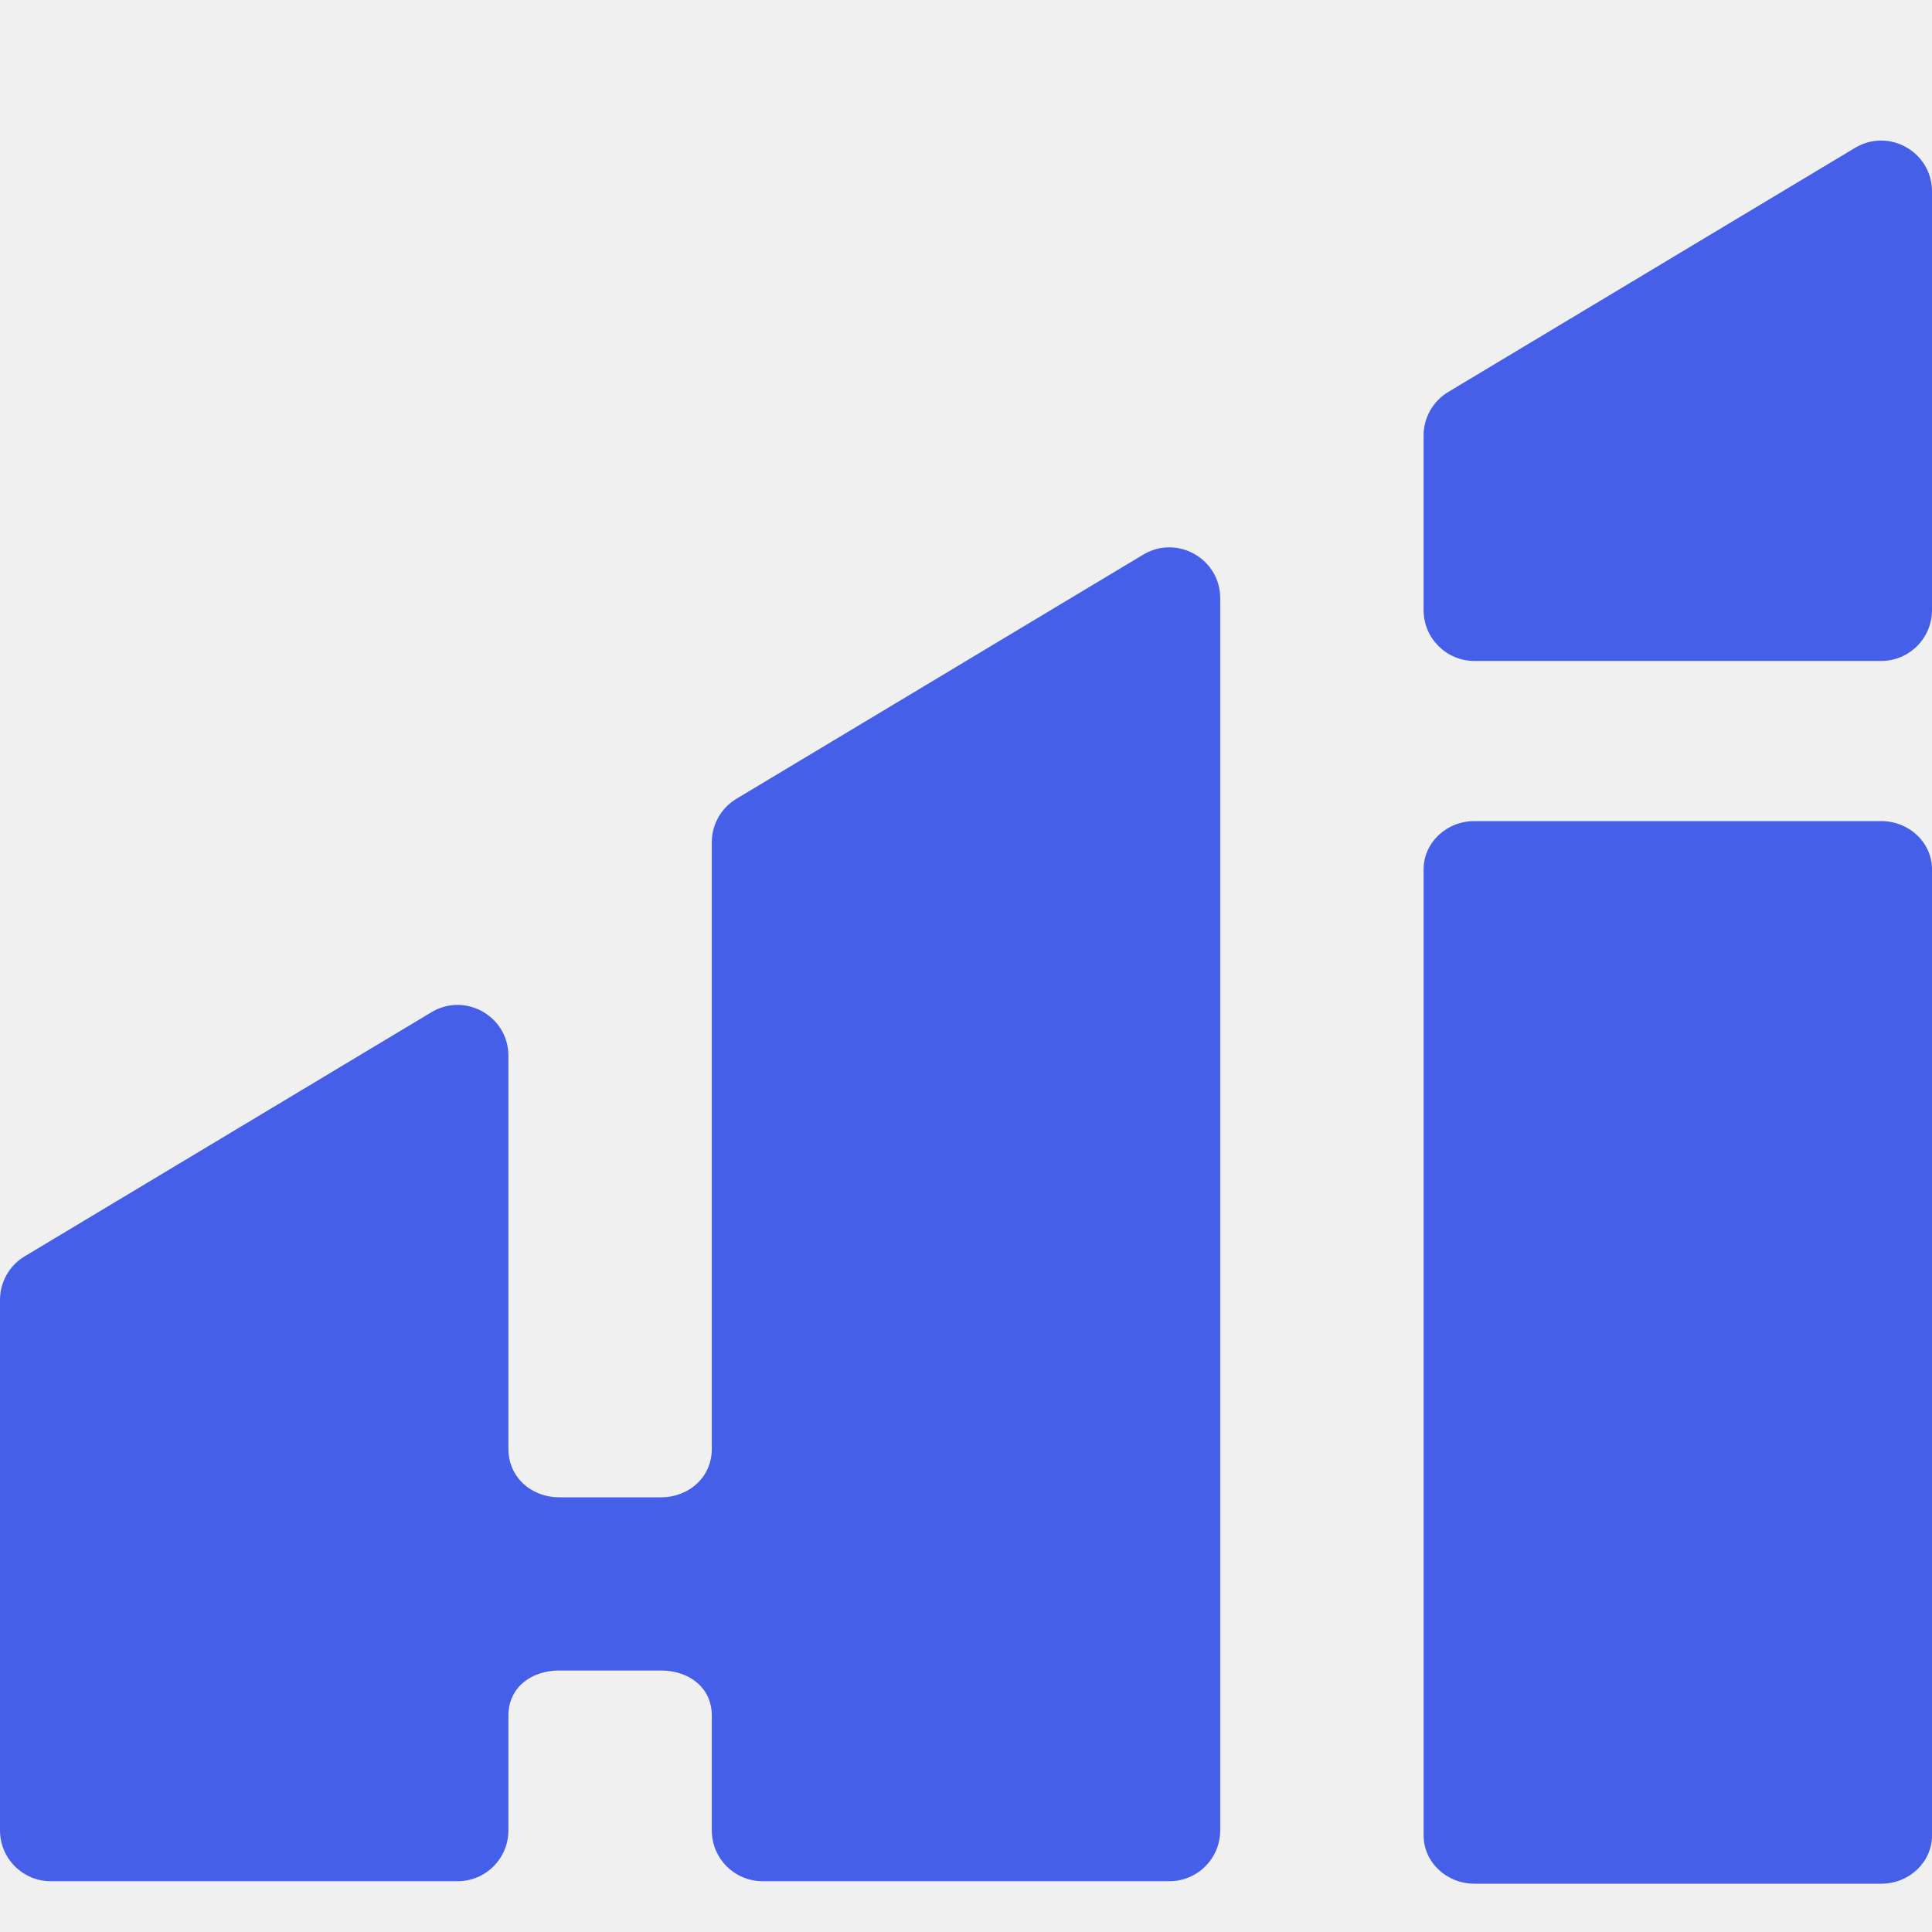
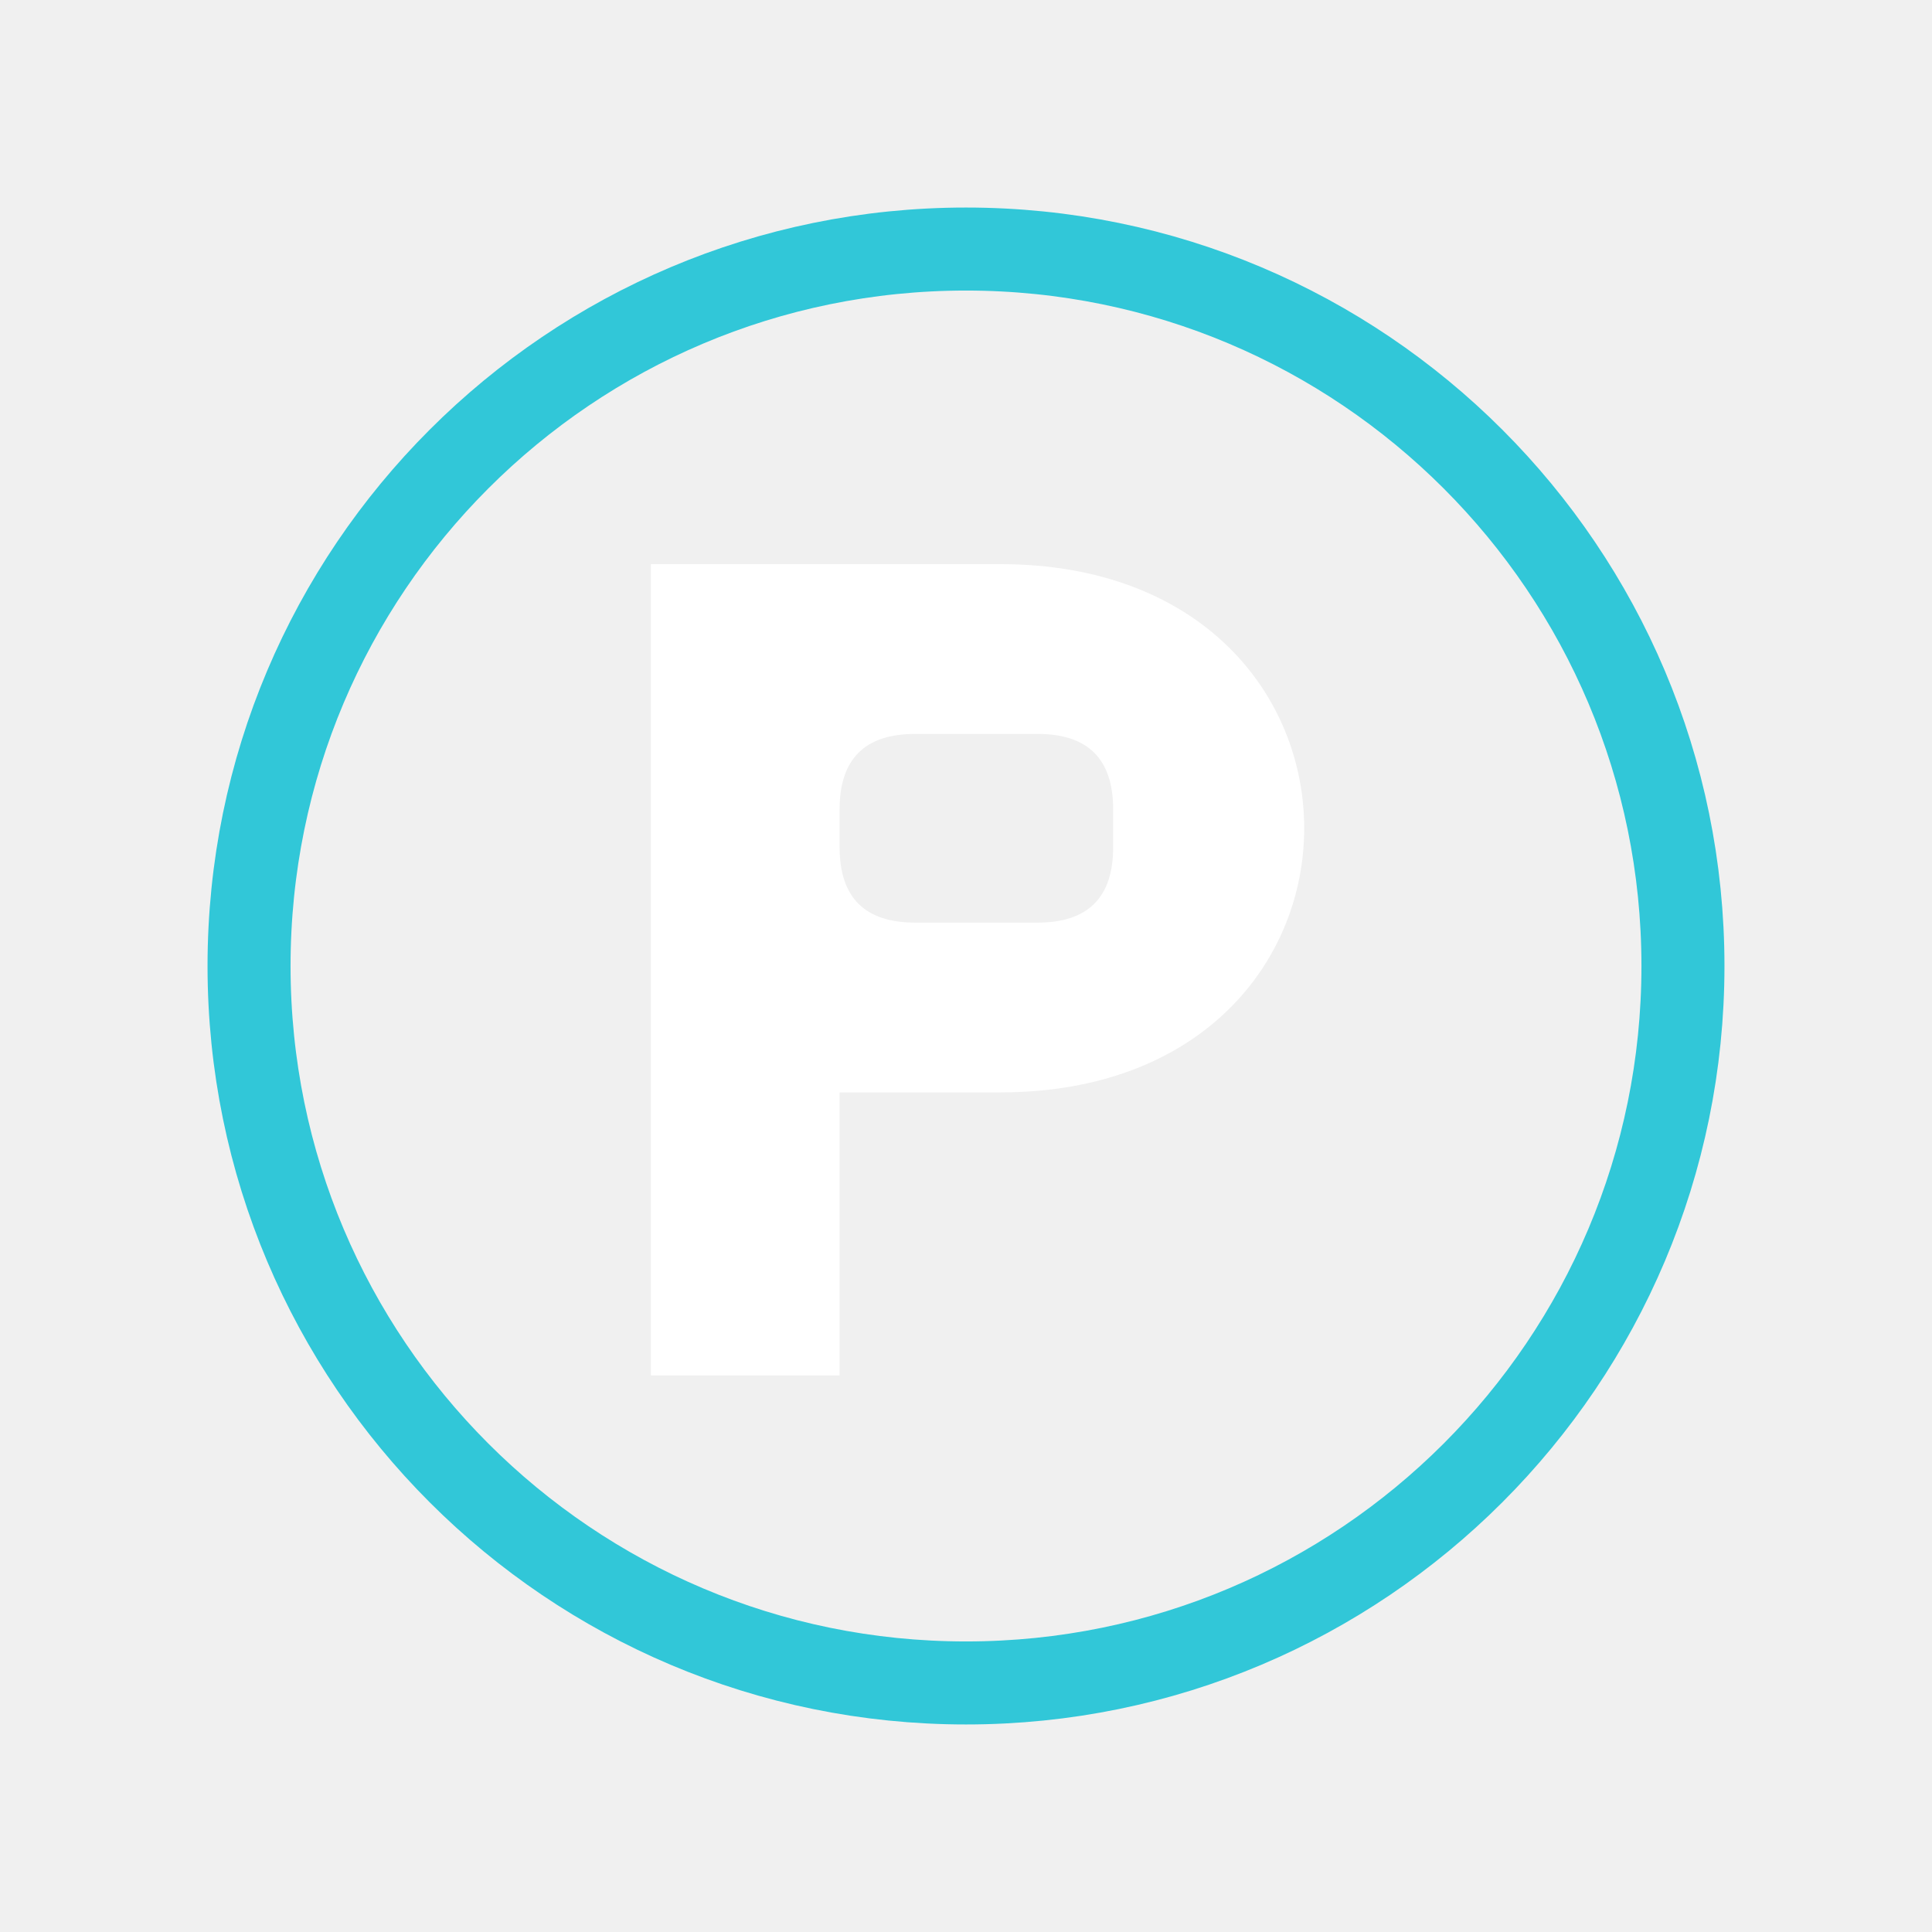
- <svg xmlns="http://www.w3.org/2000/svg" width="64" height="64" viewBox="0 0 64 64" fill="none">
-   <g clip-path="url(#clip0_408_56)">
-     <path d="M47.158 14.428C47.158 13.837 47.468 13.289 47.976 12.984L61.449 4.899C62.572 4.225 64 5.034 64 6.343V20.21C64 21.14 63.246 21.895 62.316 21.895H48.842C47.912 21.895 47.158 21.14 47.158 20.21V14.428Z" fill="#455FE9" />
-     <path fill-rule="evenodd" clip-rule="evenodd" d="M24.397 26.459C23.889 26.764 23.579 27.312 23.579 27.903V43.792L23.579 45.475L23.579 45.476L23.579 48C23.579 48.93 22.825 49.6 21.895 49.6H18.526C17.596 49.6 16.842 48.93 16.842 48V45.475V34.976C16.842 33.667 15.414 32.858 14.291 33.532L0.818 41.617C0.31 41.922 0 42.47 0 43.062V60.634C0 61.564 0.754 62.318 1.684 62.318H15.158C16.088 62.318 16.842 61.564 16.842 60.634V58.949V56.831C16.842 55.901 17.596 55.338 18.526 55.338H21.895C22.825 55.338 23.579 55.901 23.579 56.831V58.949L23.579 60.634C23.579 61.564 24.333 62.318 25.263 62.318H38.737C39.667 62.318 40.421 61.564 40.421 60.634V45.476V43.792V19.818C40.421 18.509 38.993 17.7 37.87 18.374L24.397 26.459Z" fill="#455FE9" />
-     <path d="M47.159 28.8V60.8C47.159 61.684 47.913 62.4 48.843 62.4H62.317C63.247 62.4 64.001 61.684 64.001 60.8V28.8C64.001 27.916 63.247 27.2 62.317 27.2H48.843C47.913 27.2 47.159 27.916 47.159 28.8Z" fill="#455FE9" />
-   </g>
-   <defs>
- 
- </defs>
+ <svg xmlns="http://www.w3.org/2000/svg" width="64" height="64" viewBox="0 0 1024 1024">
+   <circle cx="512" cy="512" r="380" fill="none" stroke="#31c7d8" stroke-width="44" />
+   <path fill="#fff" fill-rule="evenodd" d="M345 729V299H530C745 299 745 579 530 579H445V729ZM485 389H550Q590 389 590 429V449Q590 489 550 489H485Q445 489 445 449V429Q445 389 485 389Z" />
</svg>
